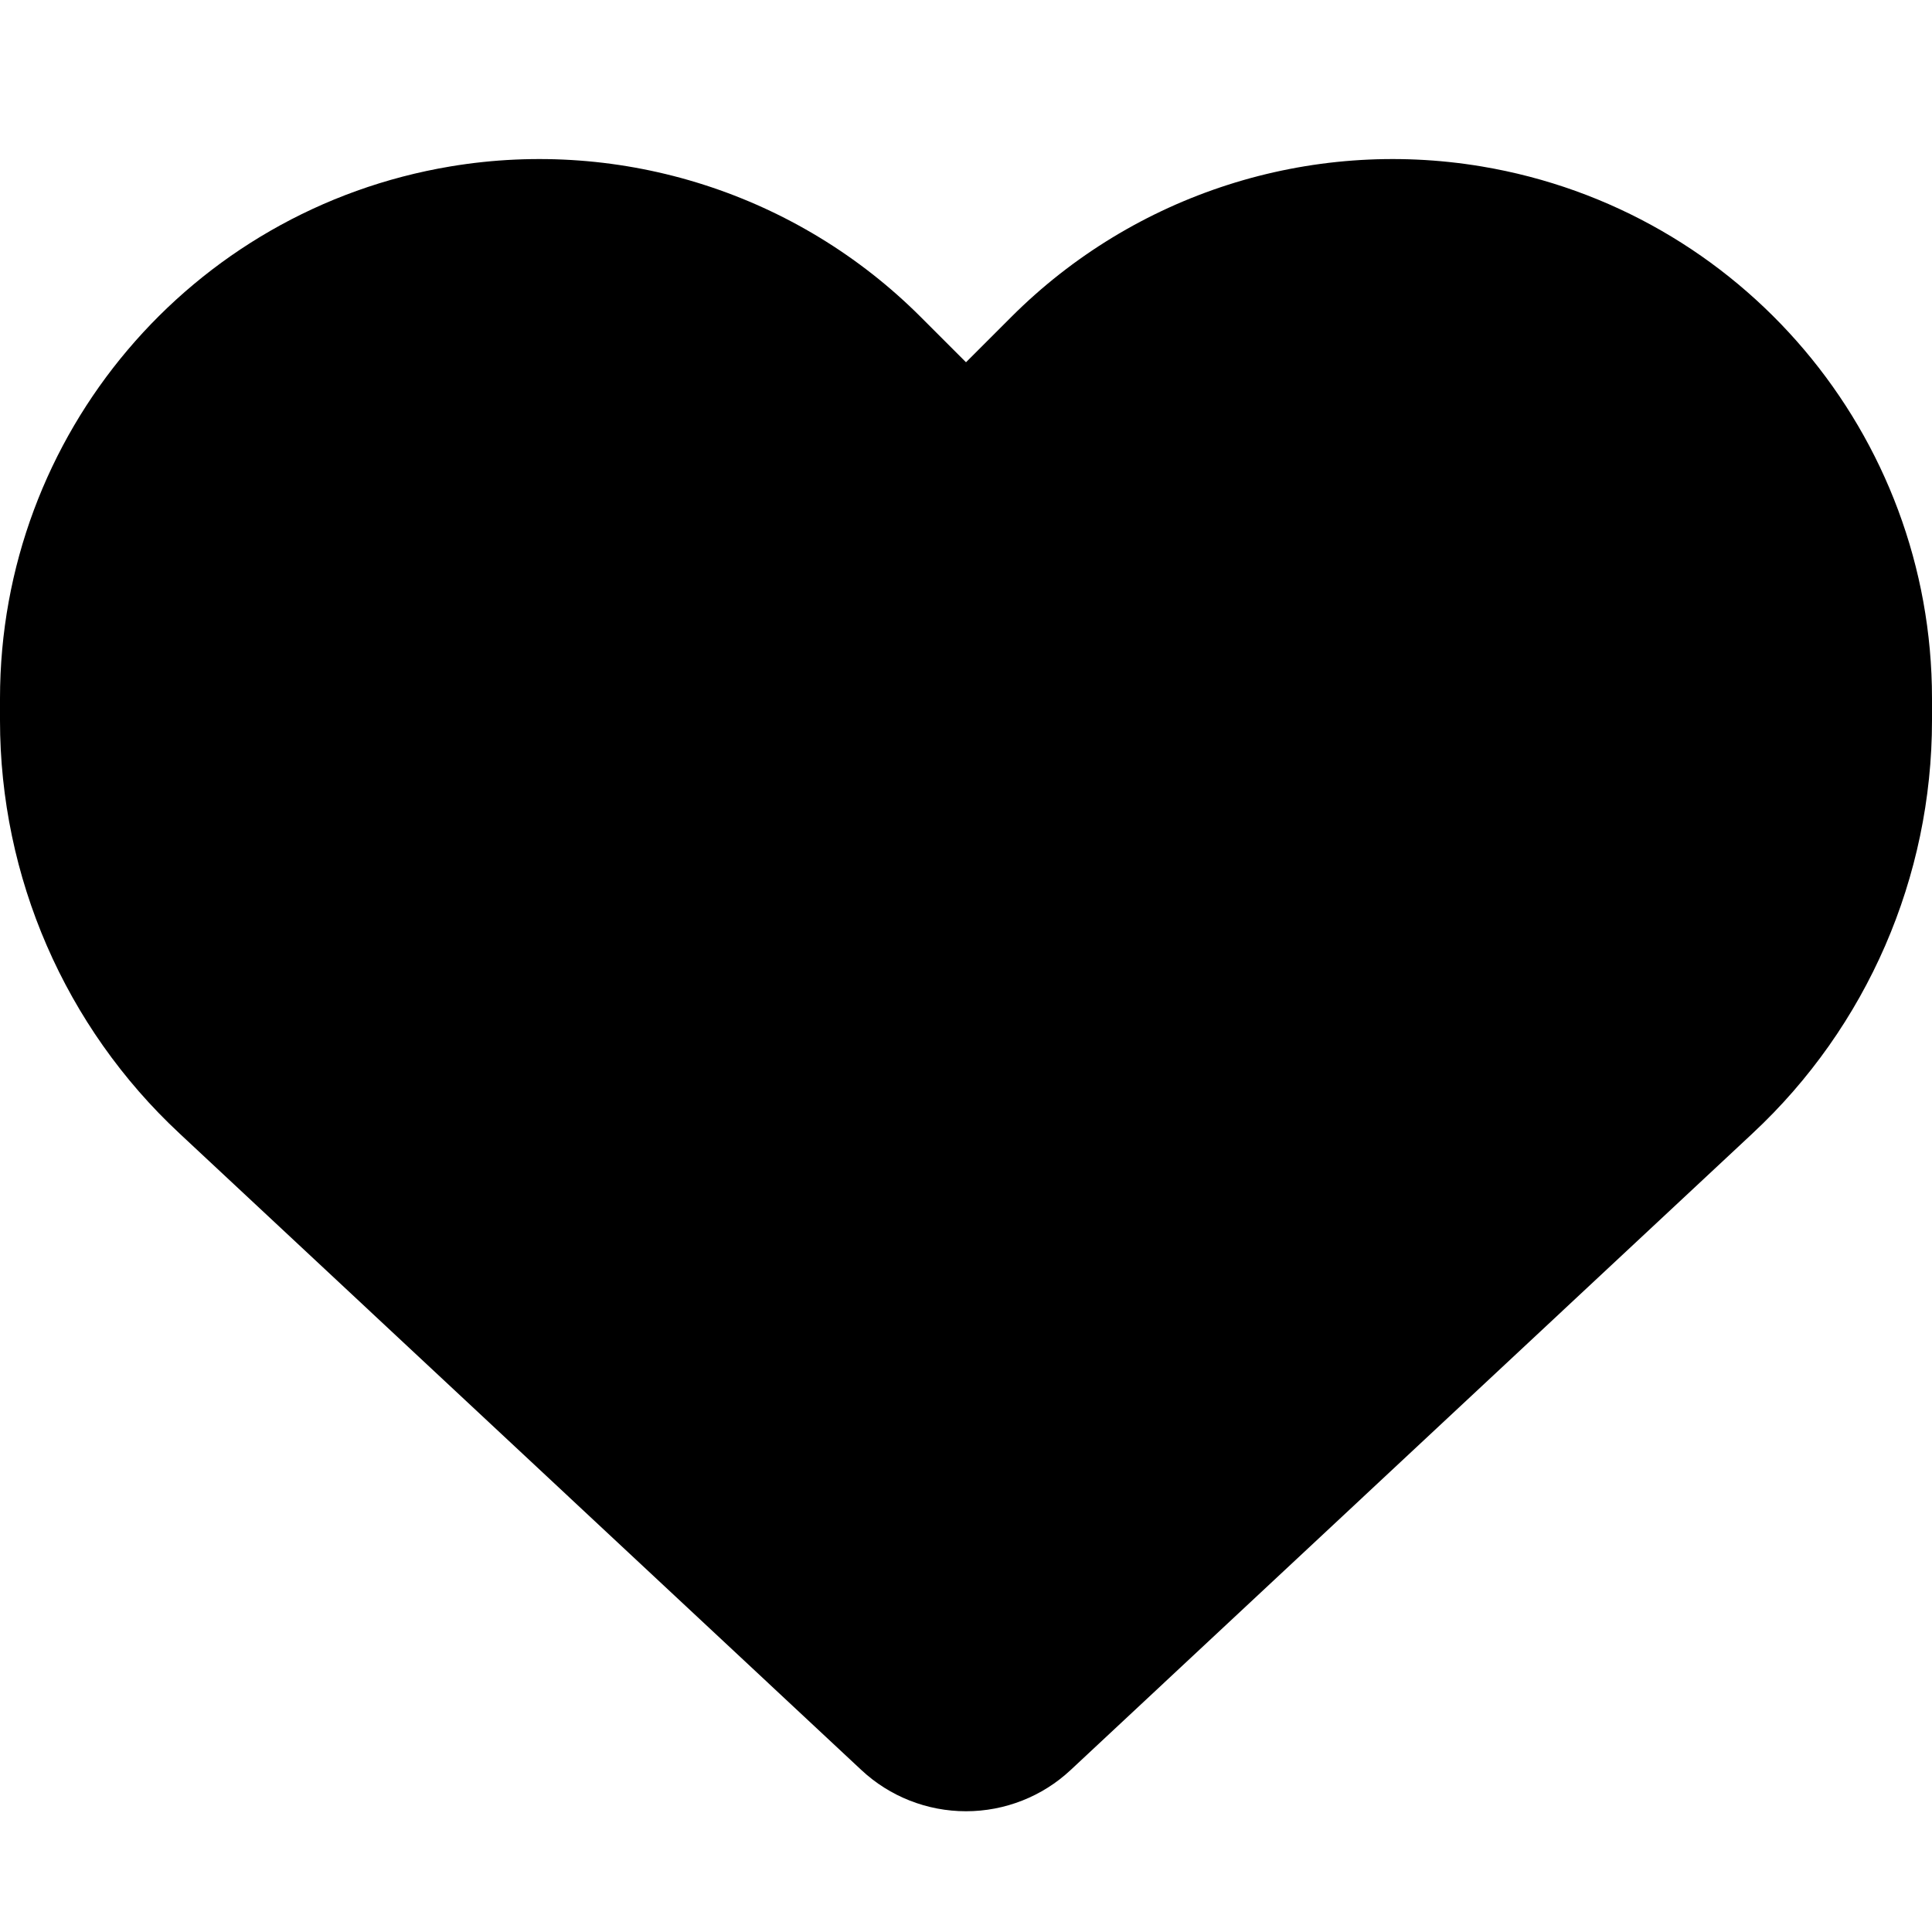
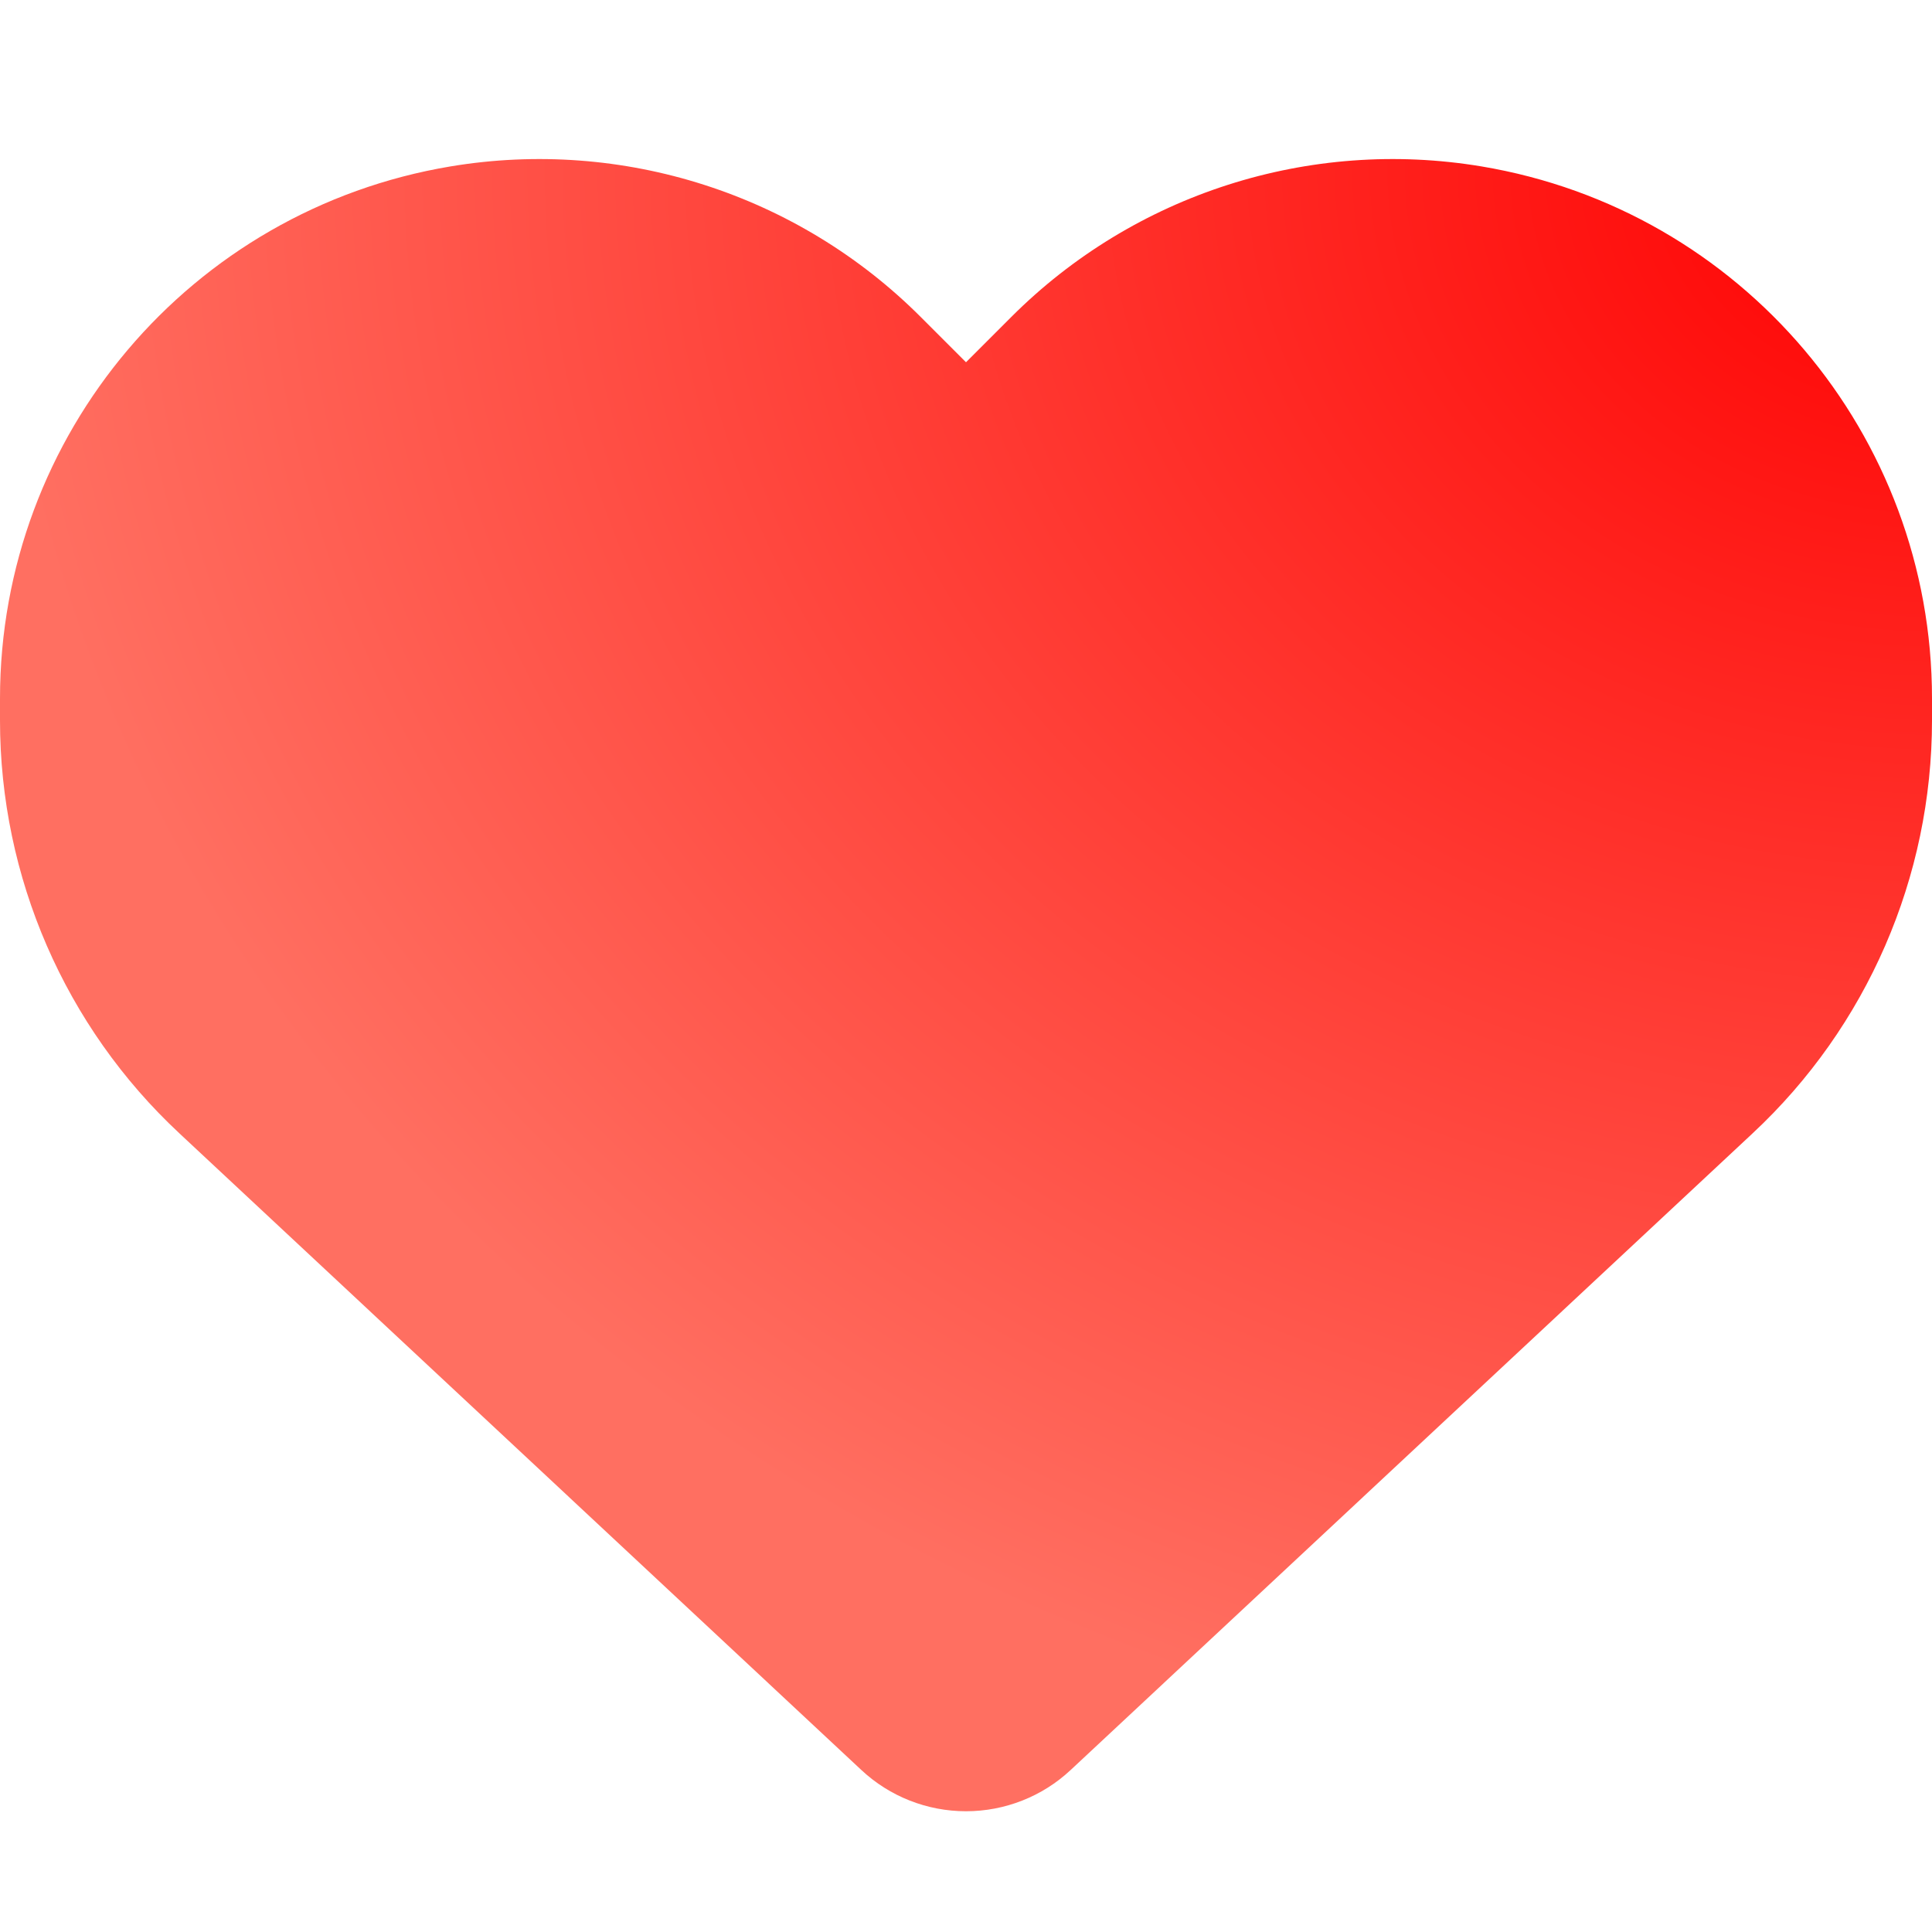
<svg xmlns="http://www.w3.org/2000/svg" viewBox="0 0 512 512">
-   <path fill="currentColor" d="M47.6 300.4L228.3 469.1c7.5 7 17.4 10.9 27.7 10.9s20.2-3.9 27.7-10.9L464.4 300.4c30.4-28.3 47.6-68 47.6-109.5v-5.8c0-69.9-50.5-129.5-119.4-141C347 36.5 300.6 51.4 268 84L256 96 244 84c-32.6-32.6-79-47.5-124.6-39.9C50.5 55.6 0 115.2 0 185.1v5.8c0 41.5 17.2 81.2 47.6 109.5z" />
+   <defs>
+     <radialGradient id="grad1" cx="100%" cy="0%" r="100%" fx="100%" fy="0%">
+       <stop offset="0%" style="stop-color:rgb(255, 0, 0);stop-opacity:1" />
+       <stop offset="100%" style="stop-color:rgb(255, 111, 97);stop-opacity:1" />
+     </radialGradient>
+   </defs>
+   <path fill="url(#grad1)" d="M47.6 300.4L228.3 469.1c7.5 7 17.4 10.9 27.7 10.9s20.2-3.9 27.7-10.9L464.4 300.4c30.4-28.3 47.6-68 47.6-109.5v-5.8c0-69.9-50.5-129.5-119.4-141C347 36.5 300.6 51.4 268 84L256 96 244 84c-32.6-32.6-79-47.5-124.6-39.9C50.5 55.6 0 115.2 0 185.1v5.8c0 41.5 17.2 81.2 47.6 109.5z" />
</svg>
